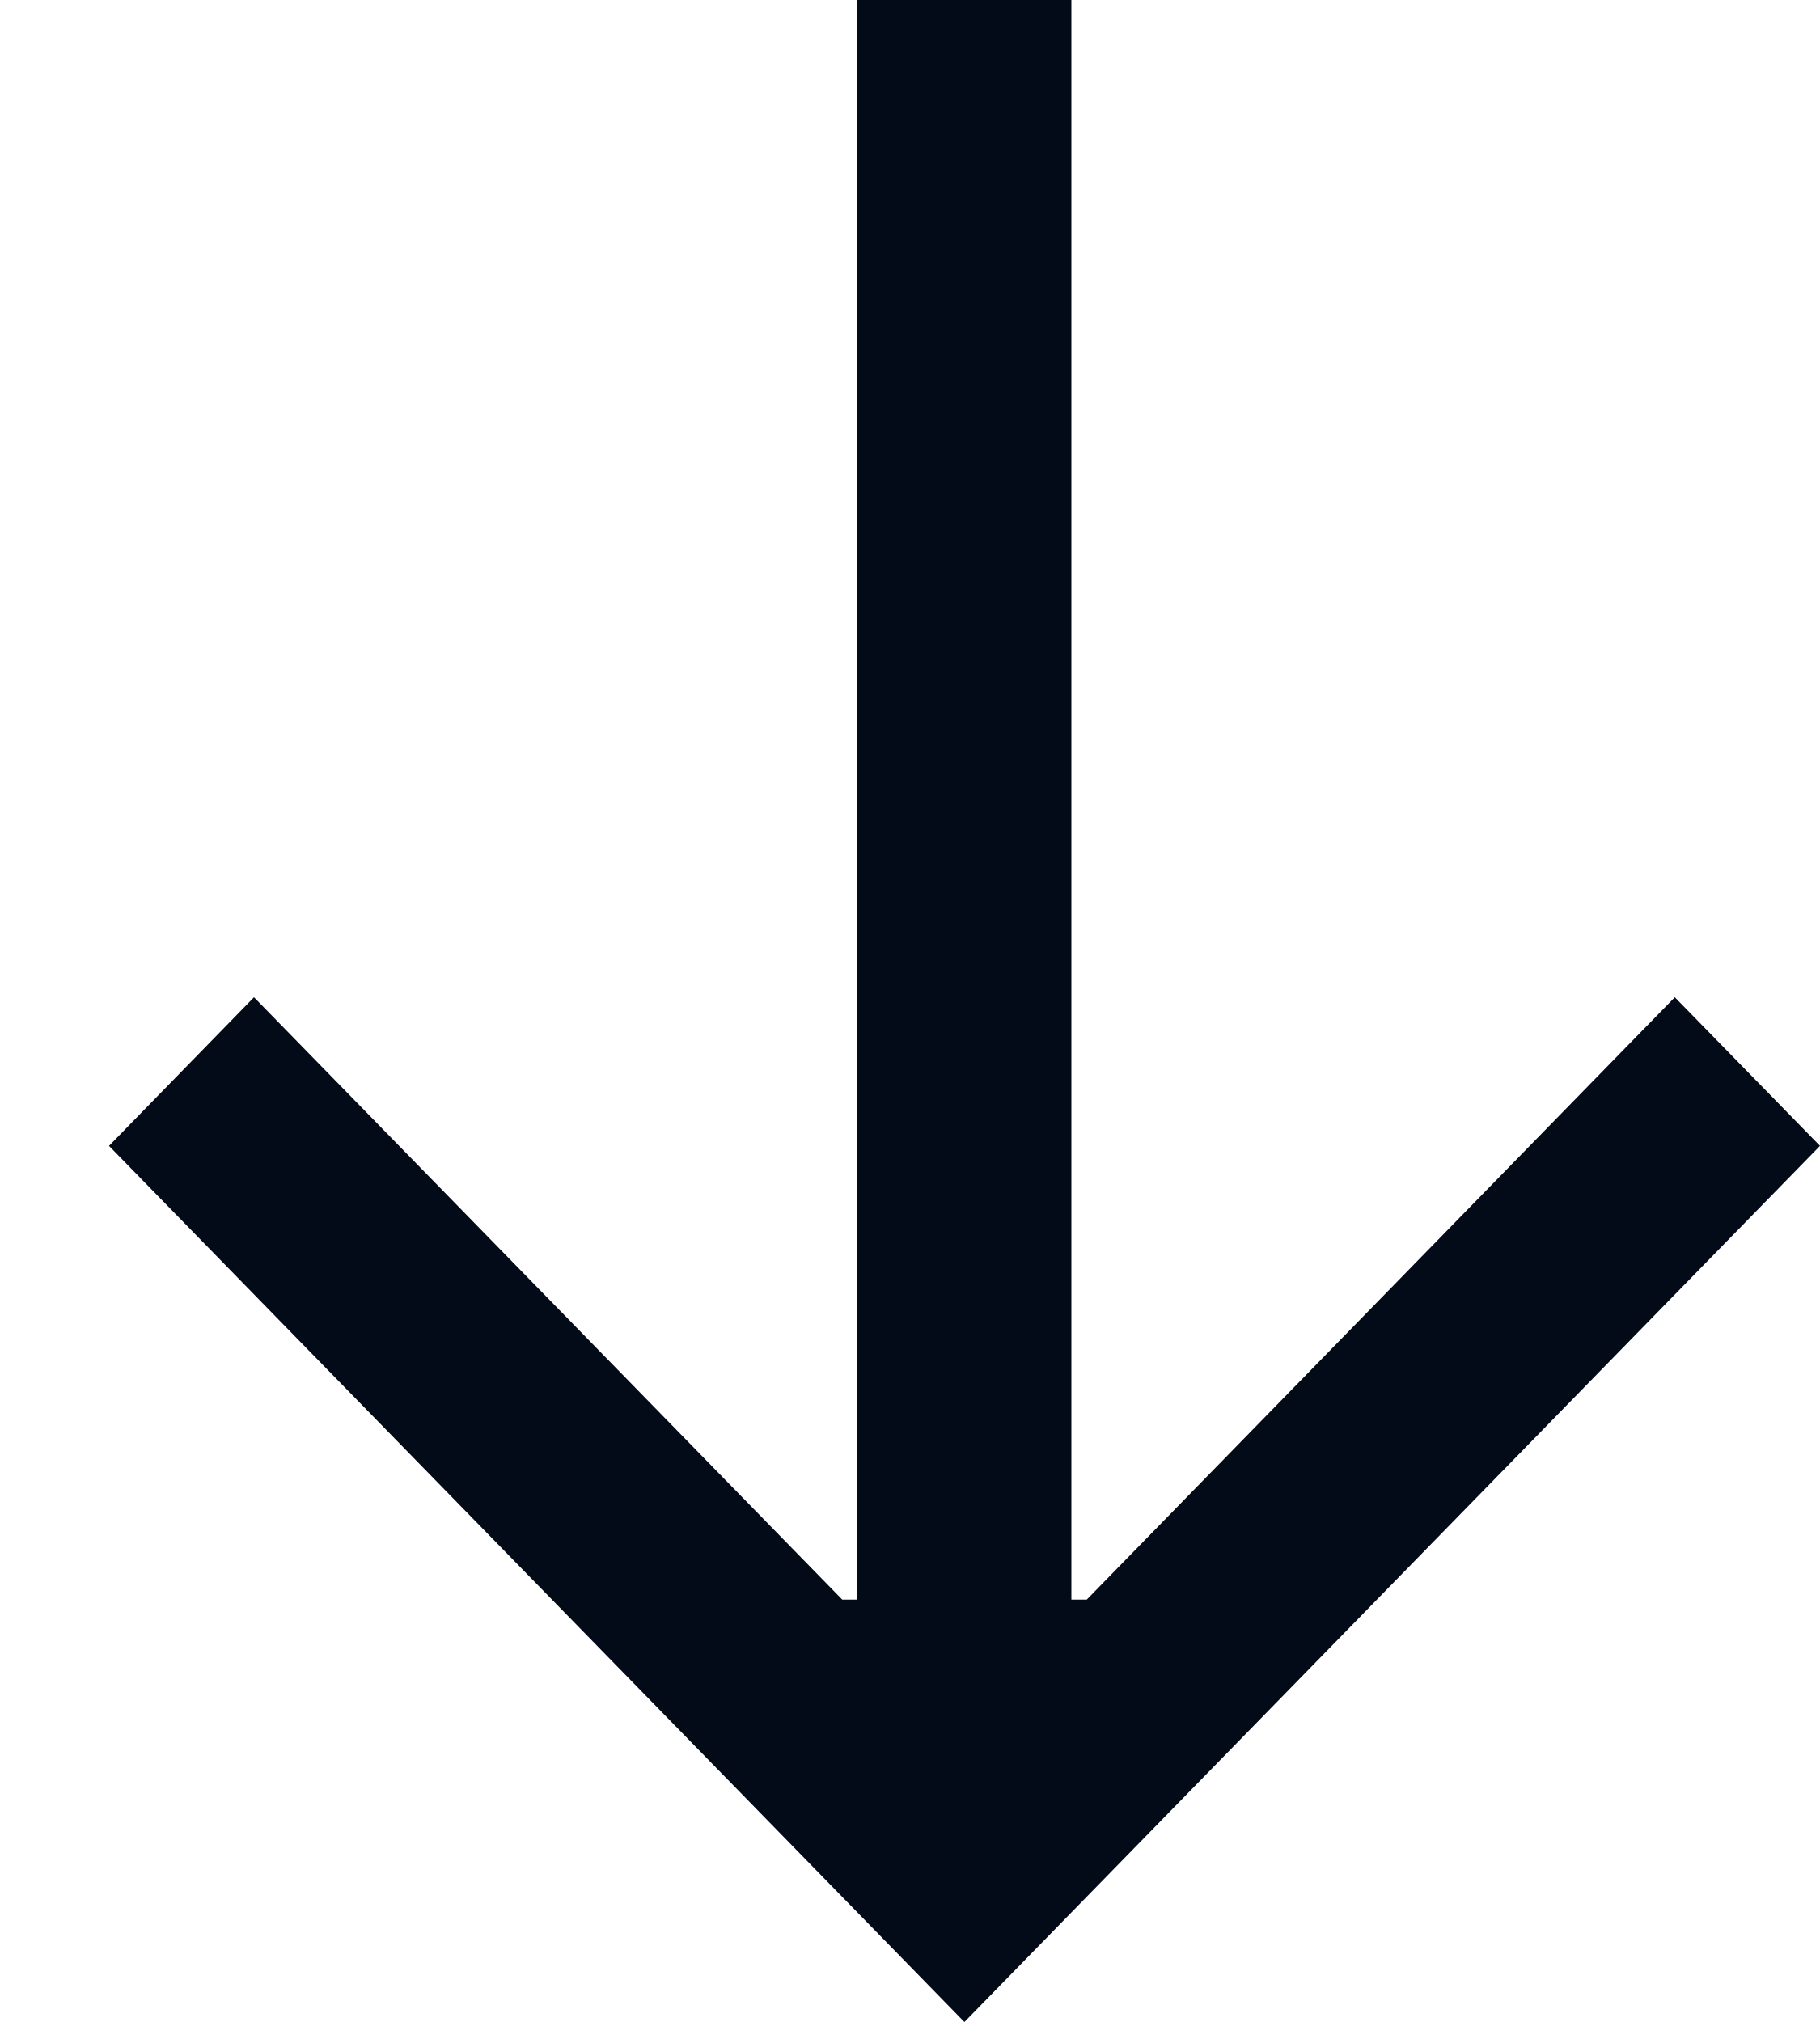
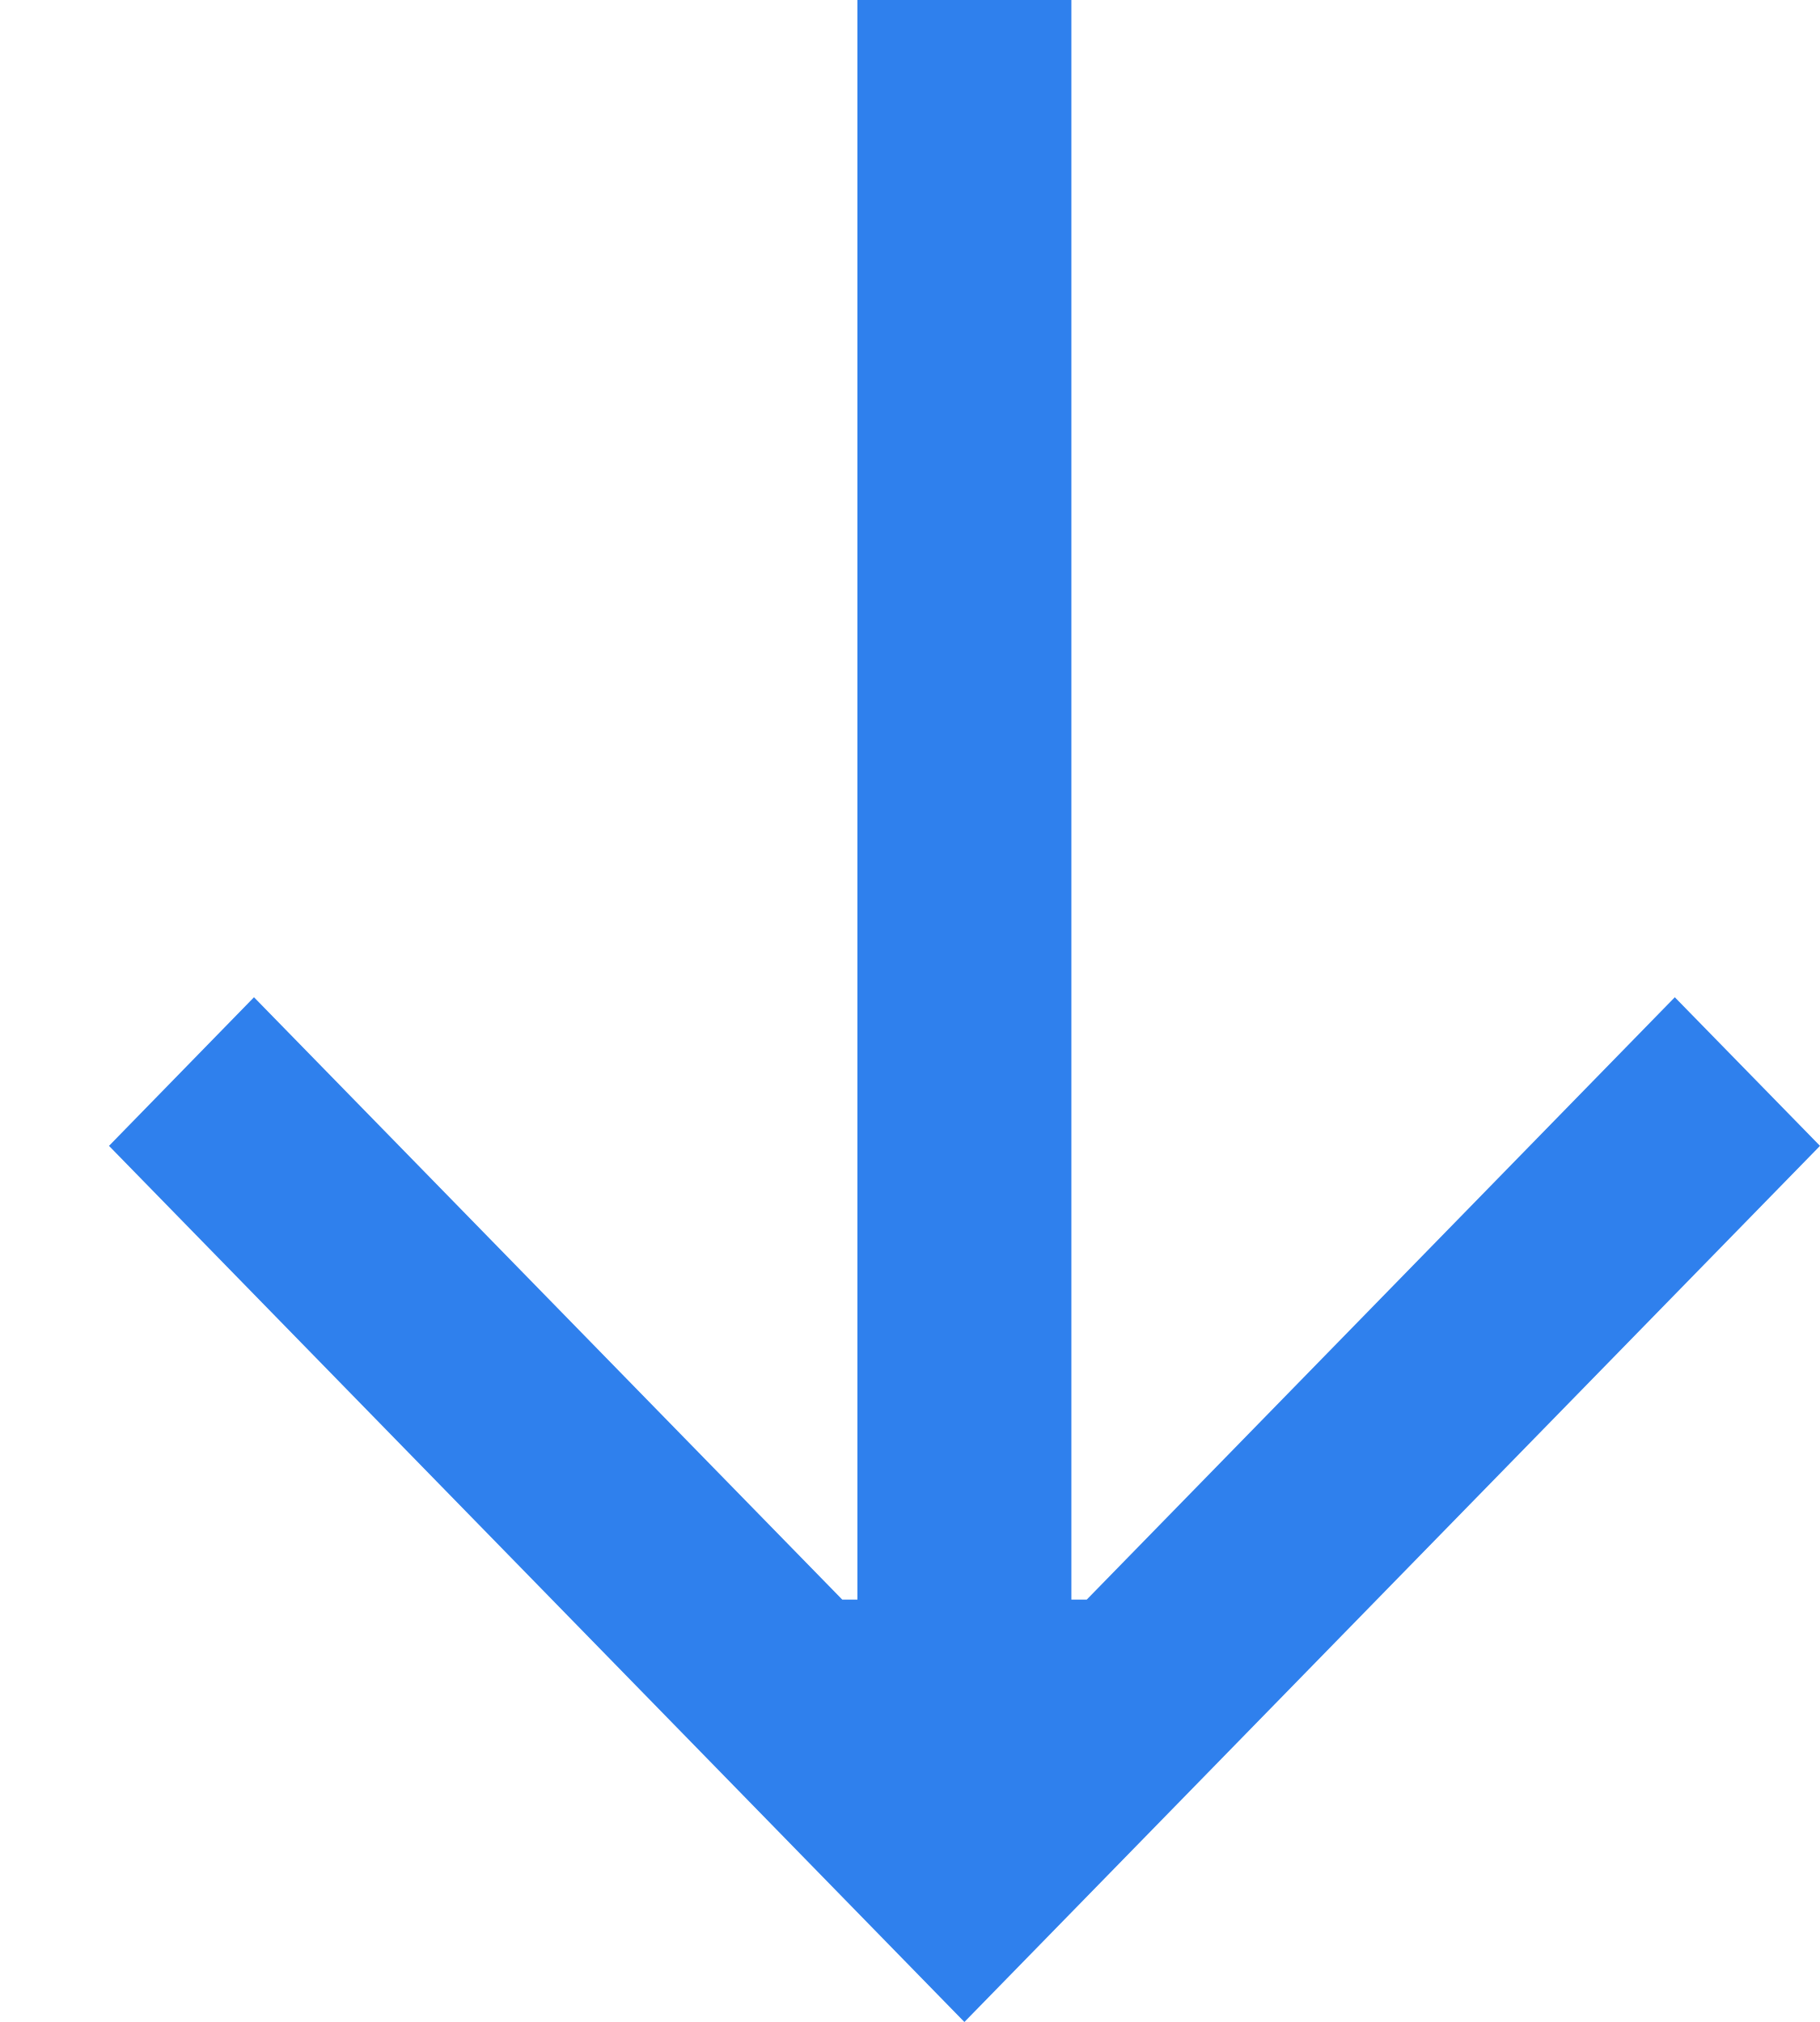
<svg xmlns="http://www.w3.org/2000/svg" width="9" height="10" viewBox="0 0 9 10" fill="none">
-   <path d="M5.298 -1.65714e-07L4.24 -2.13061e-07L4.24 7.911L4.165 7.911L1.256 4.932L0.539 5.667L4.769 10L9 5.667L8.282 4.932L5.374 7.911L5.298 7.911L5.298 -1.65714e-07Z" fill="#020b17" />
+   <path d="M5.298 -1.65714e-07L4.24 -2.13061e-07L4.24 7.911L4.165 7.911L1.256 4.932L0.539 5.667L4.769 10L9 5.667L8.282 4.932L5.374 7.911L5.298 7.911L5.298 -1.65714e-07Z" fill="#2F80ED" />
</svg>
